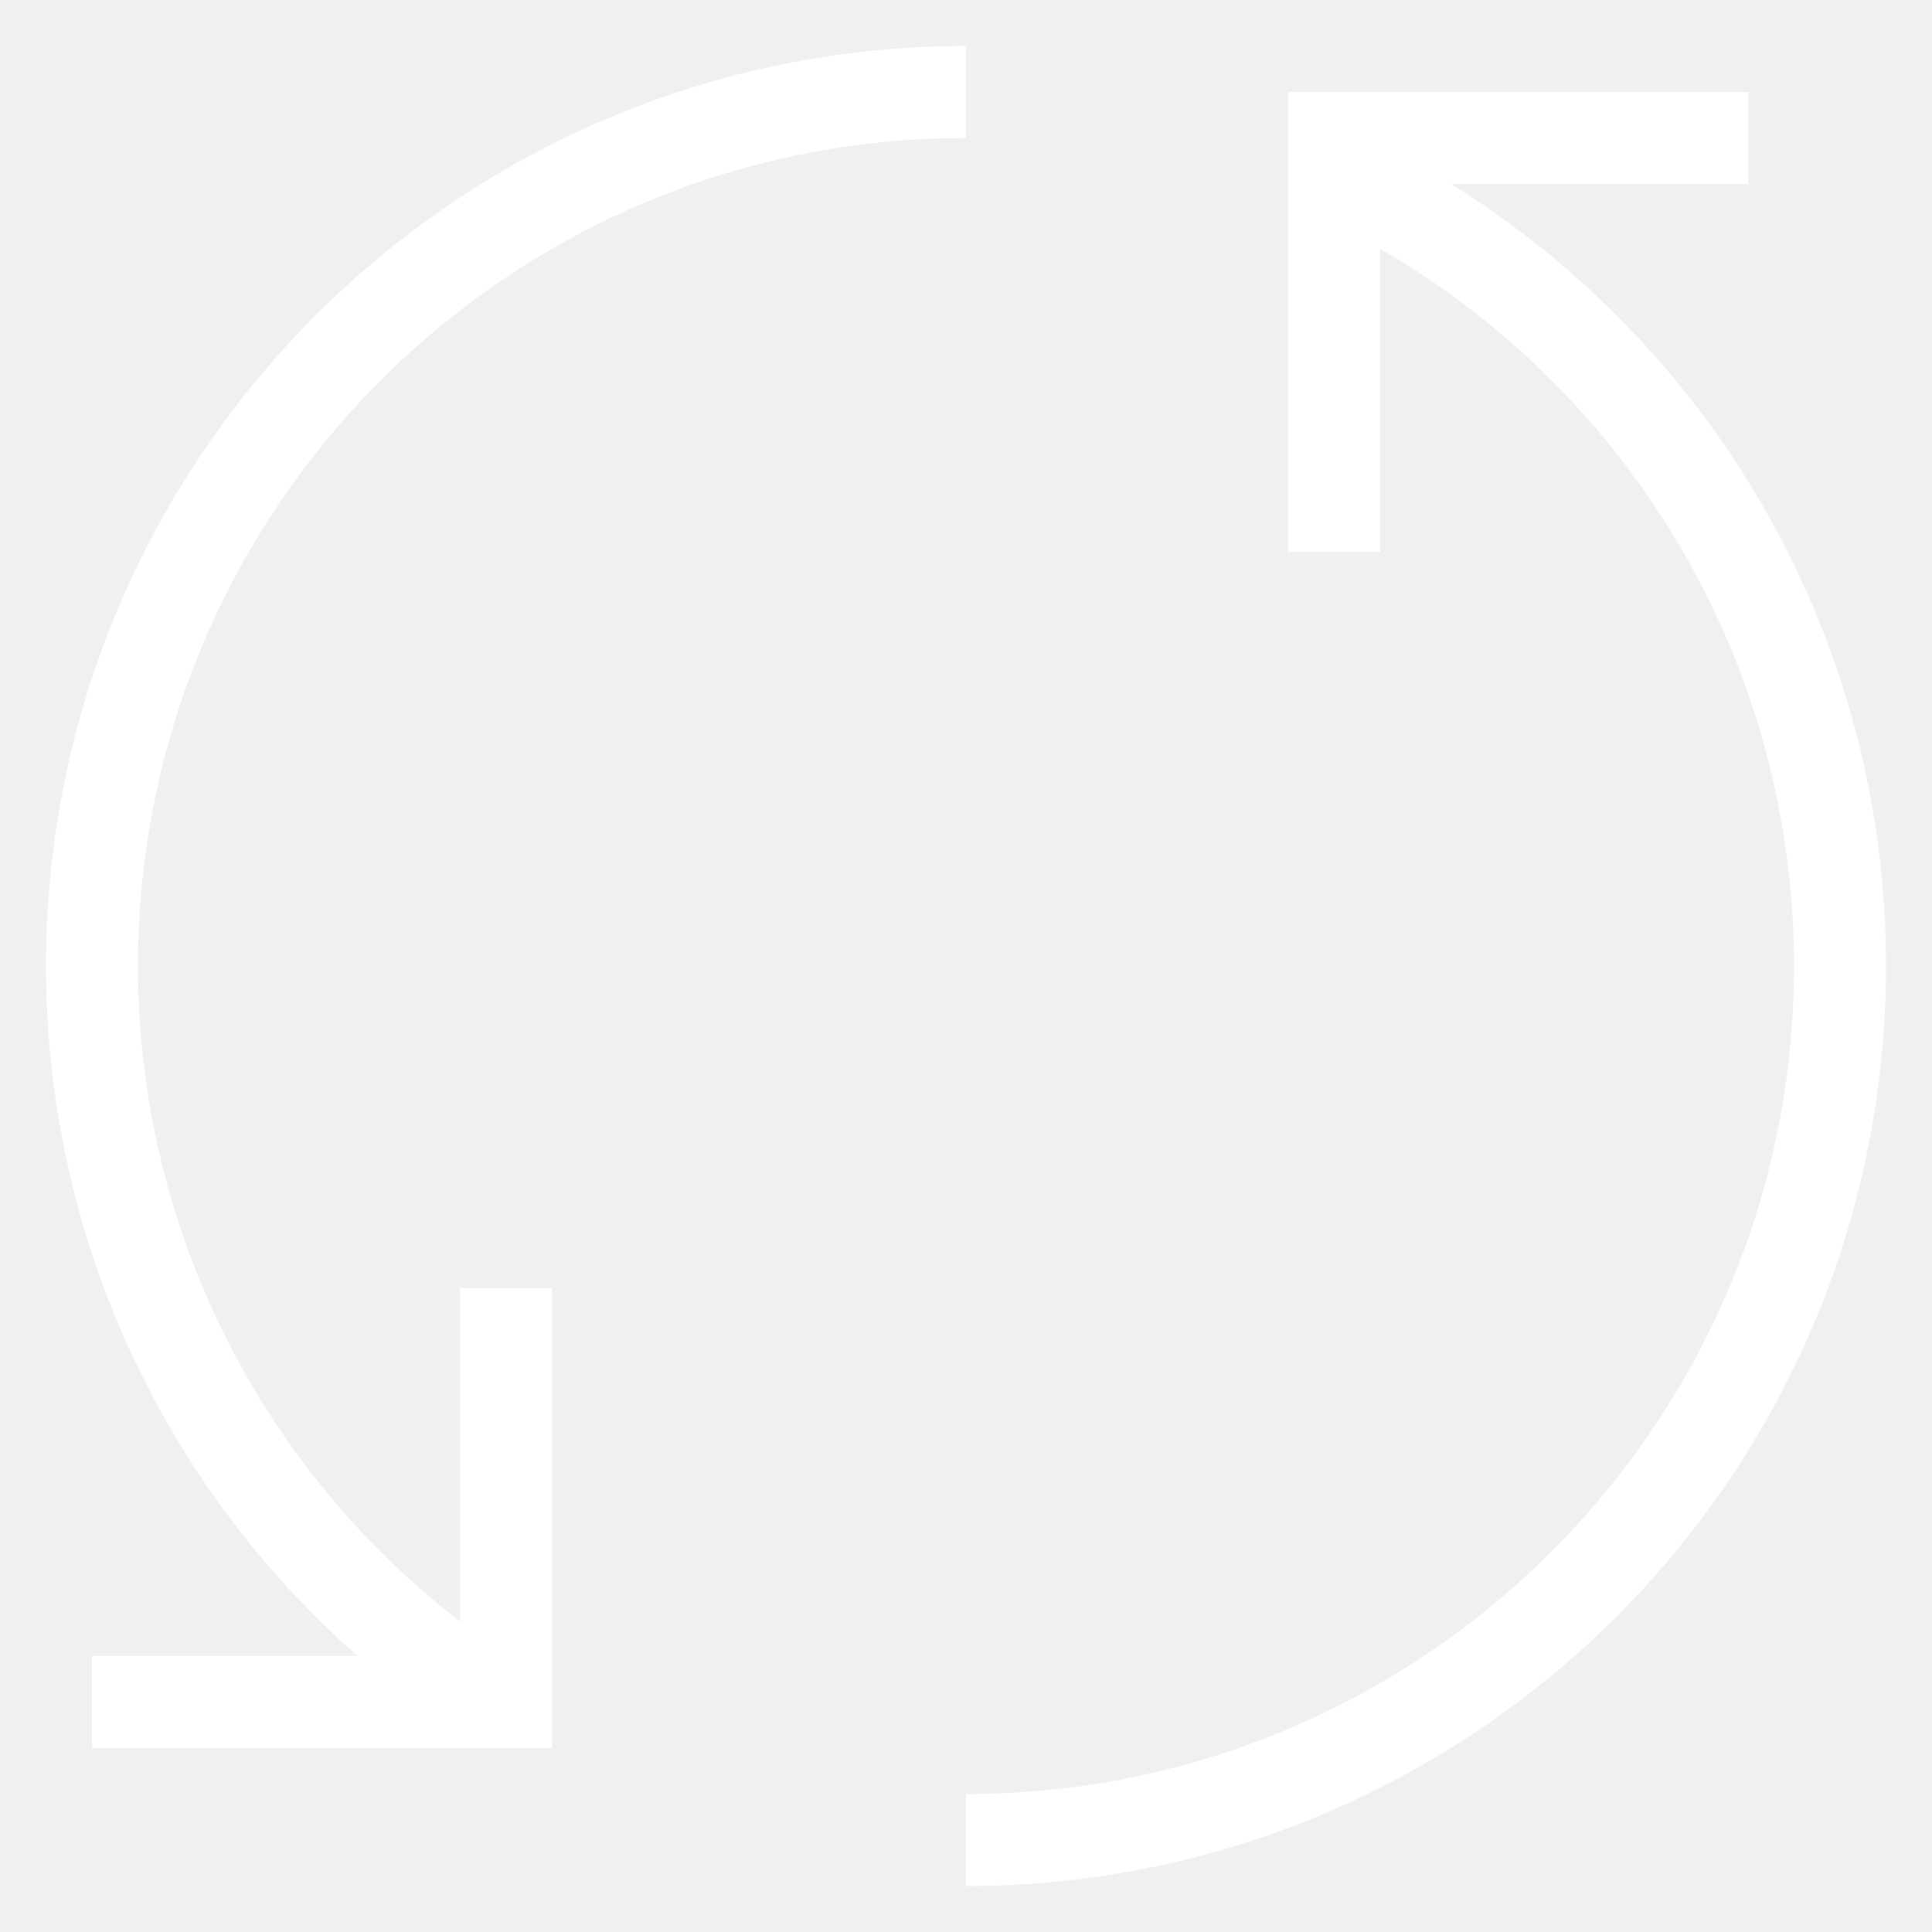
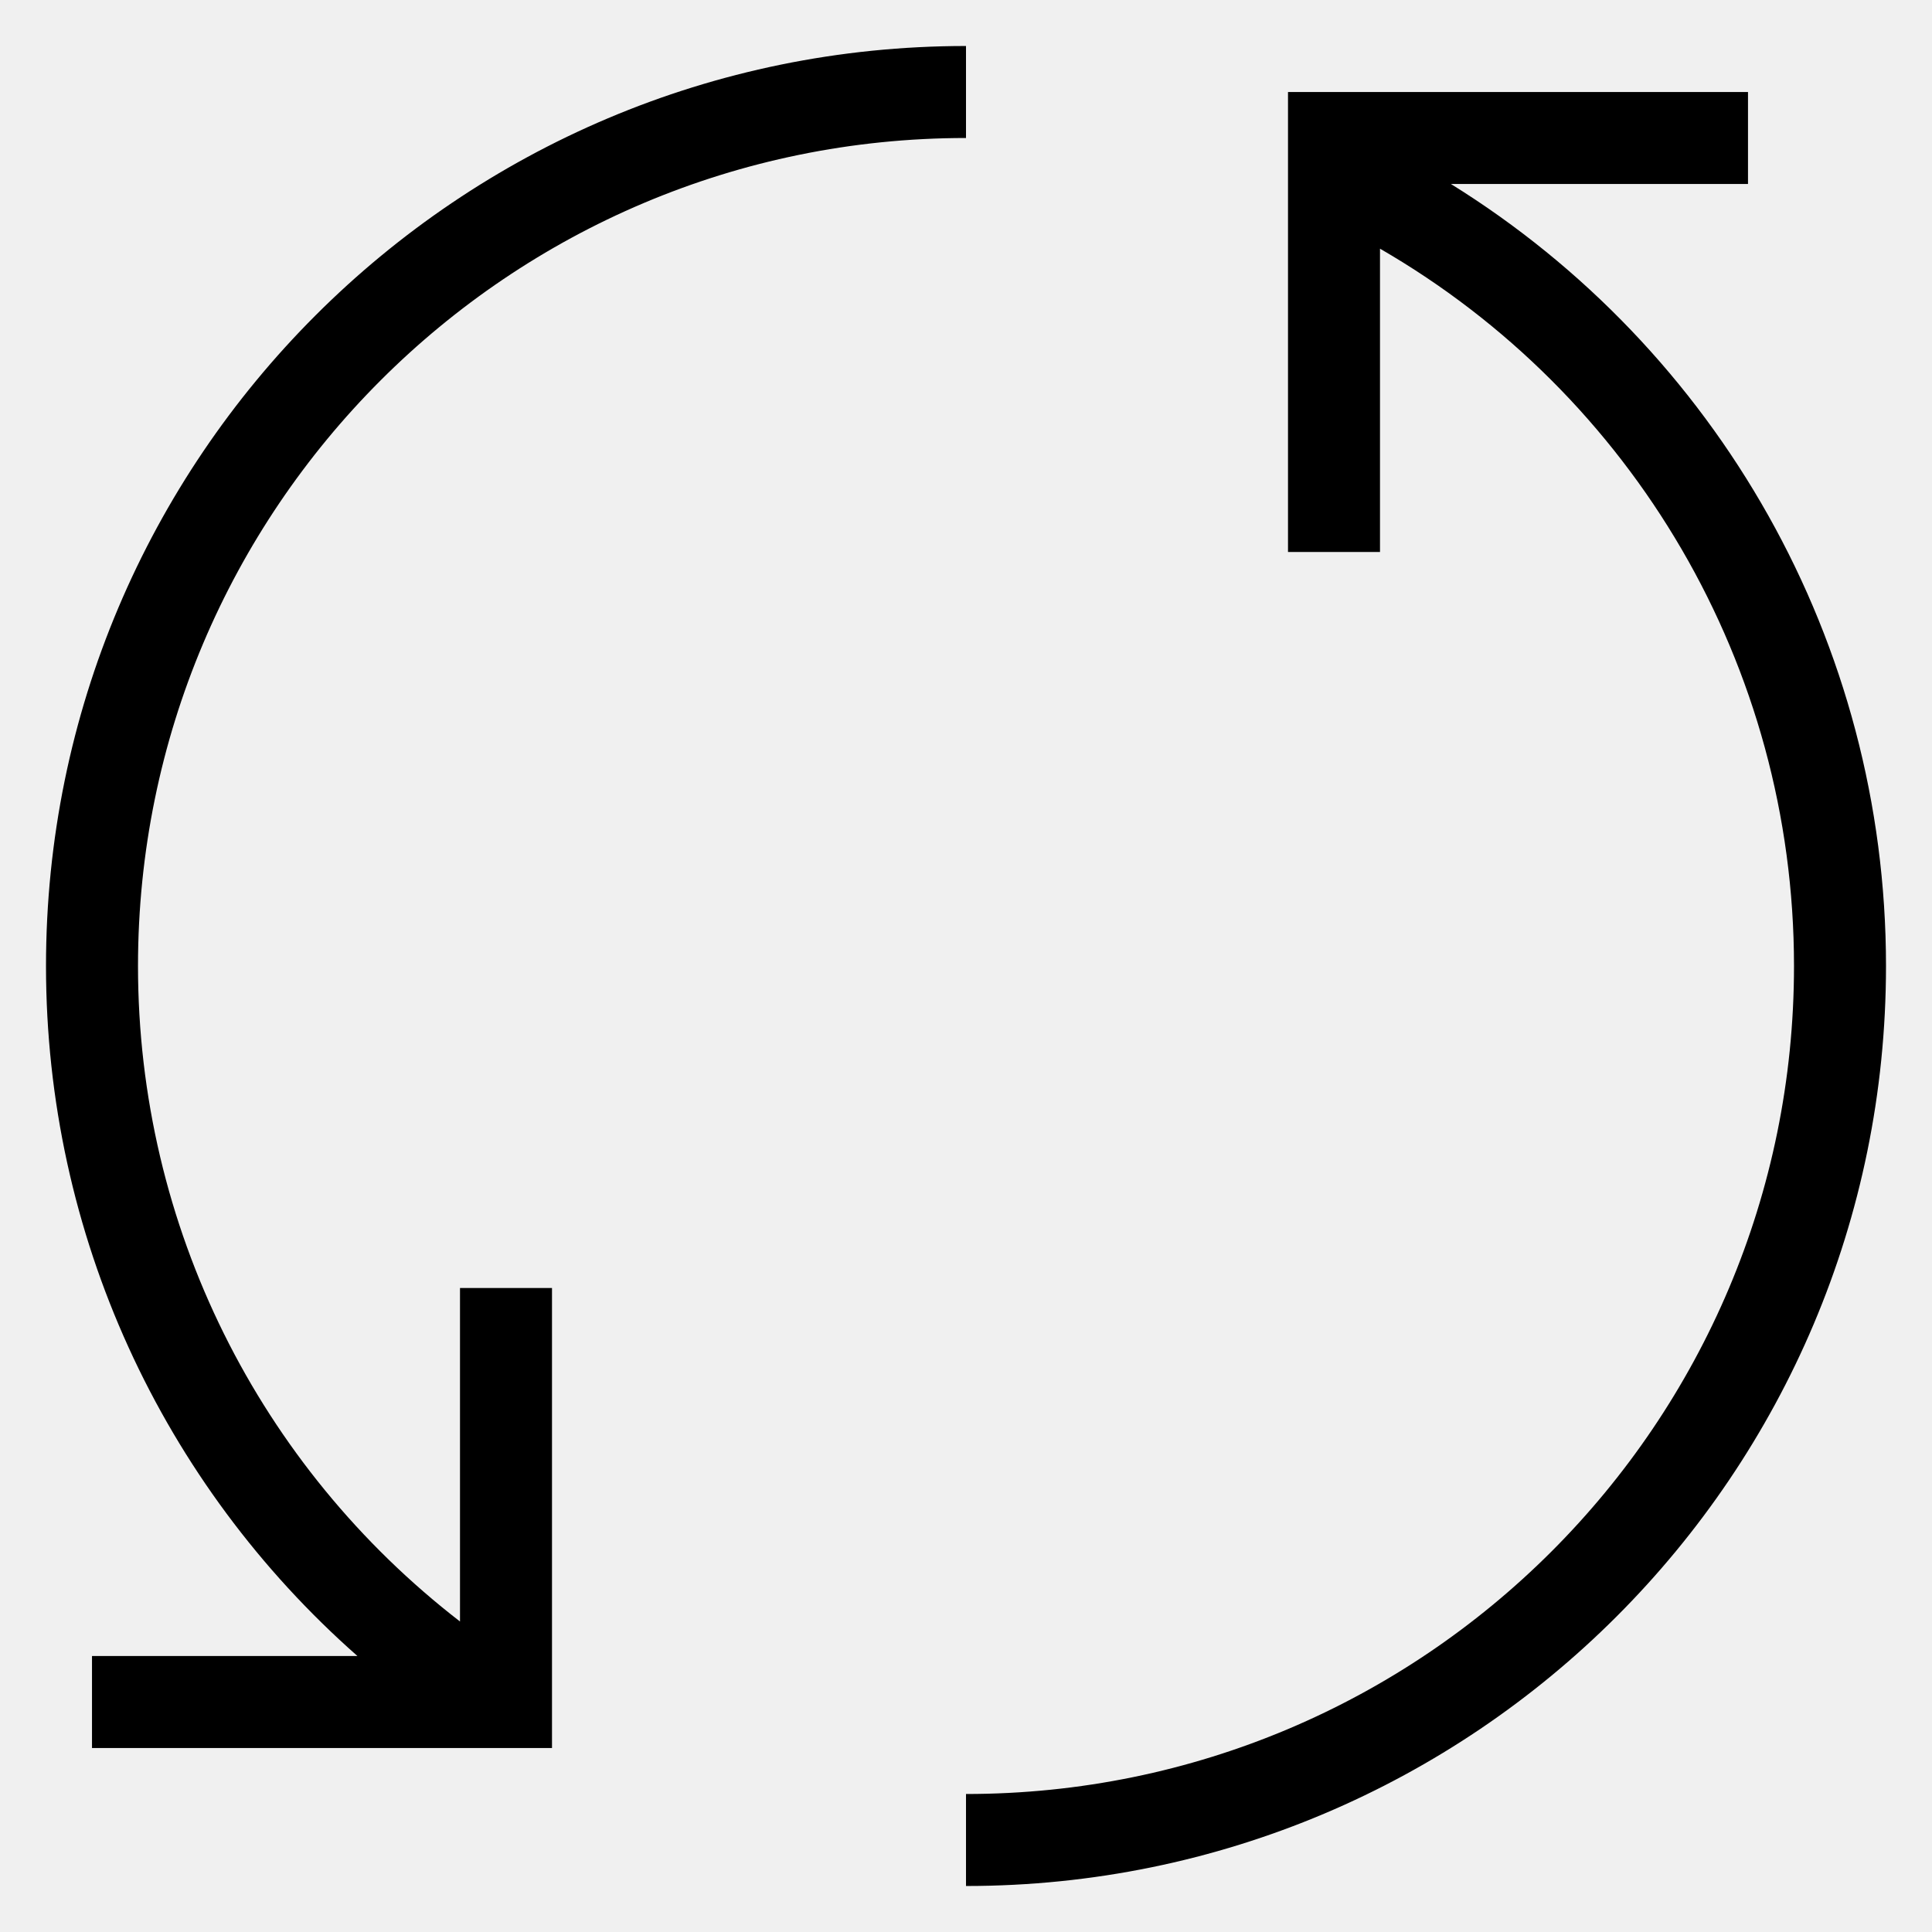
- <svg xmlns="http://www.w3.org/2000/svg" width="21px" height="21px" viewBox="0 0 21 21" version="1.1">
-   <defs />
-   <g id="icons" stroke="none" stroke-width="1" fill="none" fill-rule="evenodd">
-     <g id="Artboard" transform="translate(-424, -202)" fill-rule="nonzero" fill="#FFFFFF">
-       <path d="M439,204.703 C441.744,206.288 443.5,209.233 443.5,212.5 C443.5,217.471 439.471,221.5 434.5,221.5 L434.5,222.5 C440.023,222.5 444.5,218.023 444.5,212.5 C444.5,208.98 442.664,205.795 439.771,204 L443,204 L443,203 L438,203 L438,208 L439,208 L439,204.703 Z M429,219.625 C426.82,217.941 425.5,215.334 425.5,212.5 C425.5,207.529 429.529,203.5 434.5,203.5 L434.5,202.5 C428.977,202.5 424.5,206.977 424.5,212.5 C424.5,215.424 425.765,218.131 427.885,220 L425,220 L425,221 L430,221 L430,216 L429,216 L429,219.625 Z" id="loading" />
-     </g>
+ <svg xmlns="http://www.w3.org/2000/svg" viewBox="0 0 21 21">
+   <g transform="translate(-424, -202)">
+     <path d="M439,204.703 C441.744,206.288 443.5,209.233 443.5,212.5 C443.5,217.471 439.471,221.5 434.5,221.5 L434.5,222.5 C440.023,222.5 444.5,218.023 444.5,212.5 C444.5,208.98 442.664,205.795 439.771,204 L443,204 L443,203 L438,203 L438,208 L439,208 L439,204.703 Z M429,219.625 C426.82,217.941 425.5,215.334 425.5,212.5 C425.5,207.529 429.529,203.5 434.5,203.5 L434.5,202.5 C428.977,202.5 424.5,206.977 424.5,212.5 C424.5,215.424 425.765,218.131 427.885,220 L425,220 L425,221 L430,221 L430,216 L429,216 L429,219.625 Z" />
  </g>
</svg>
